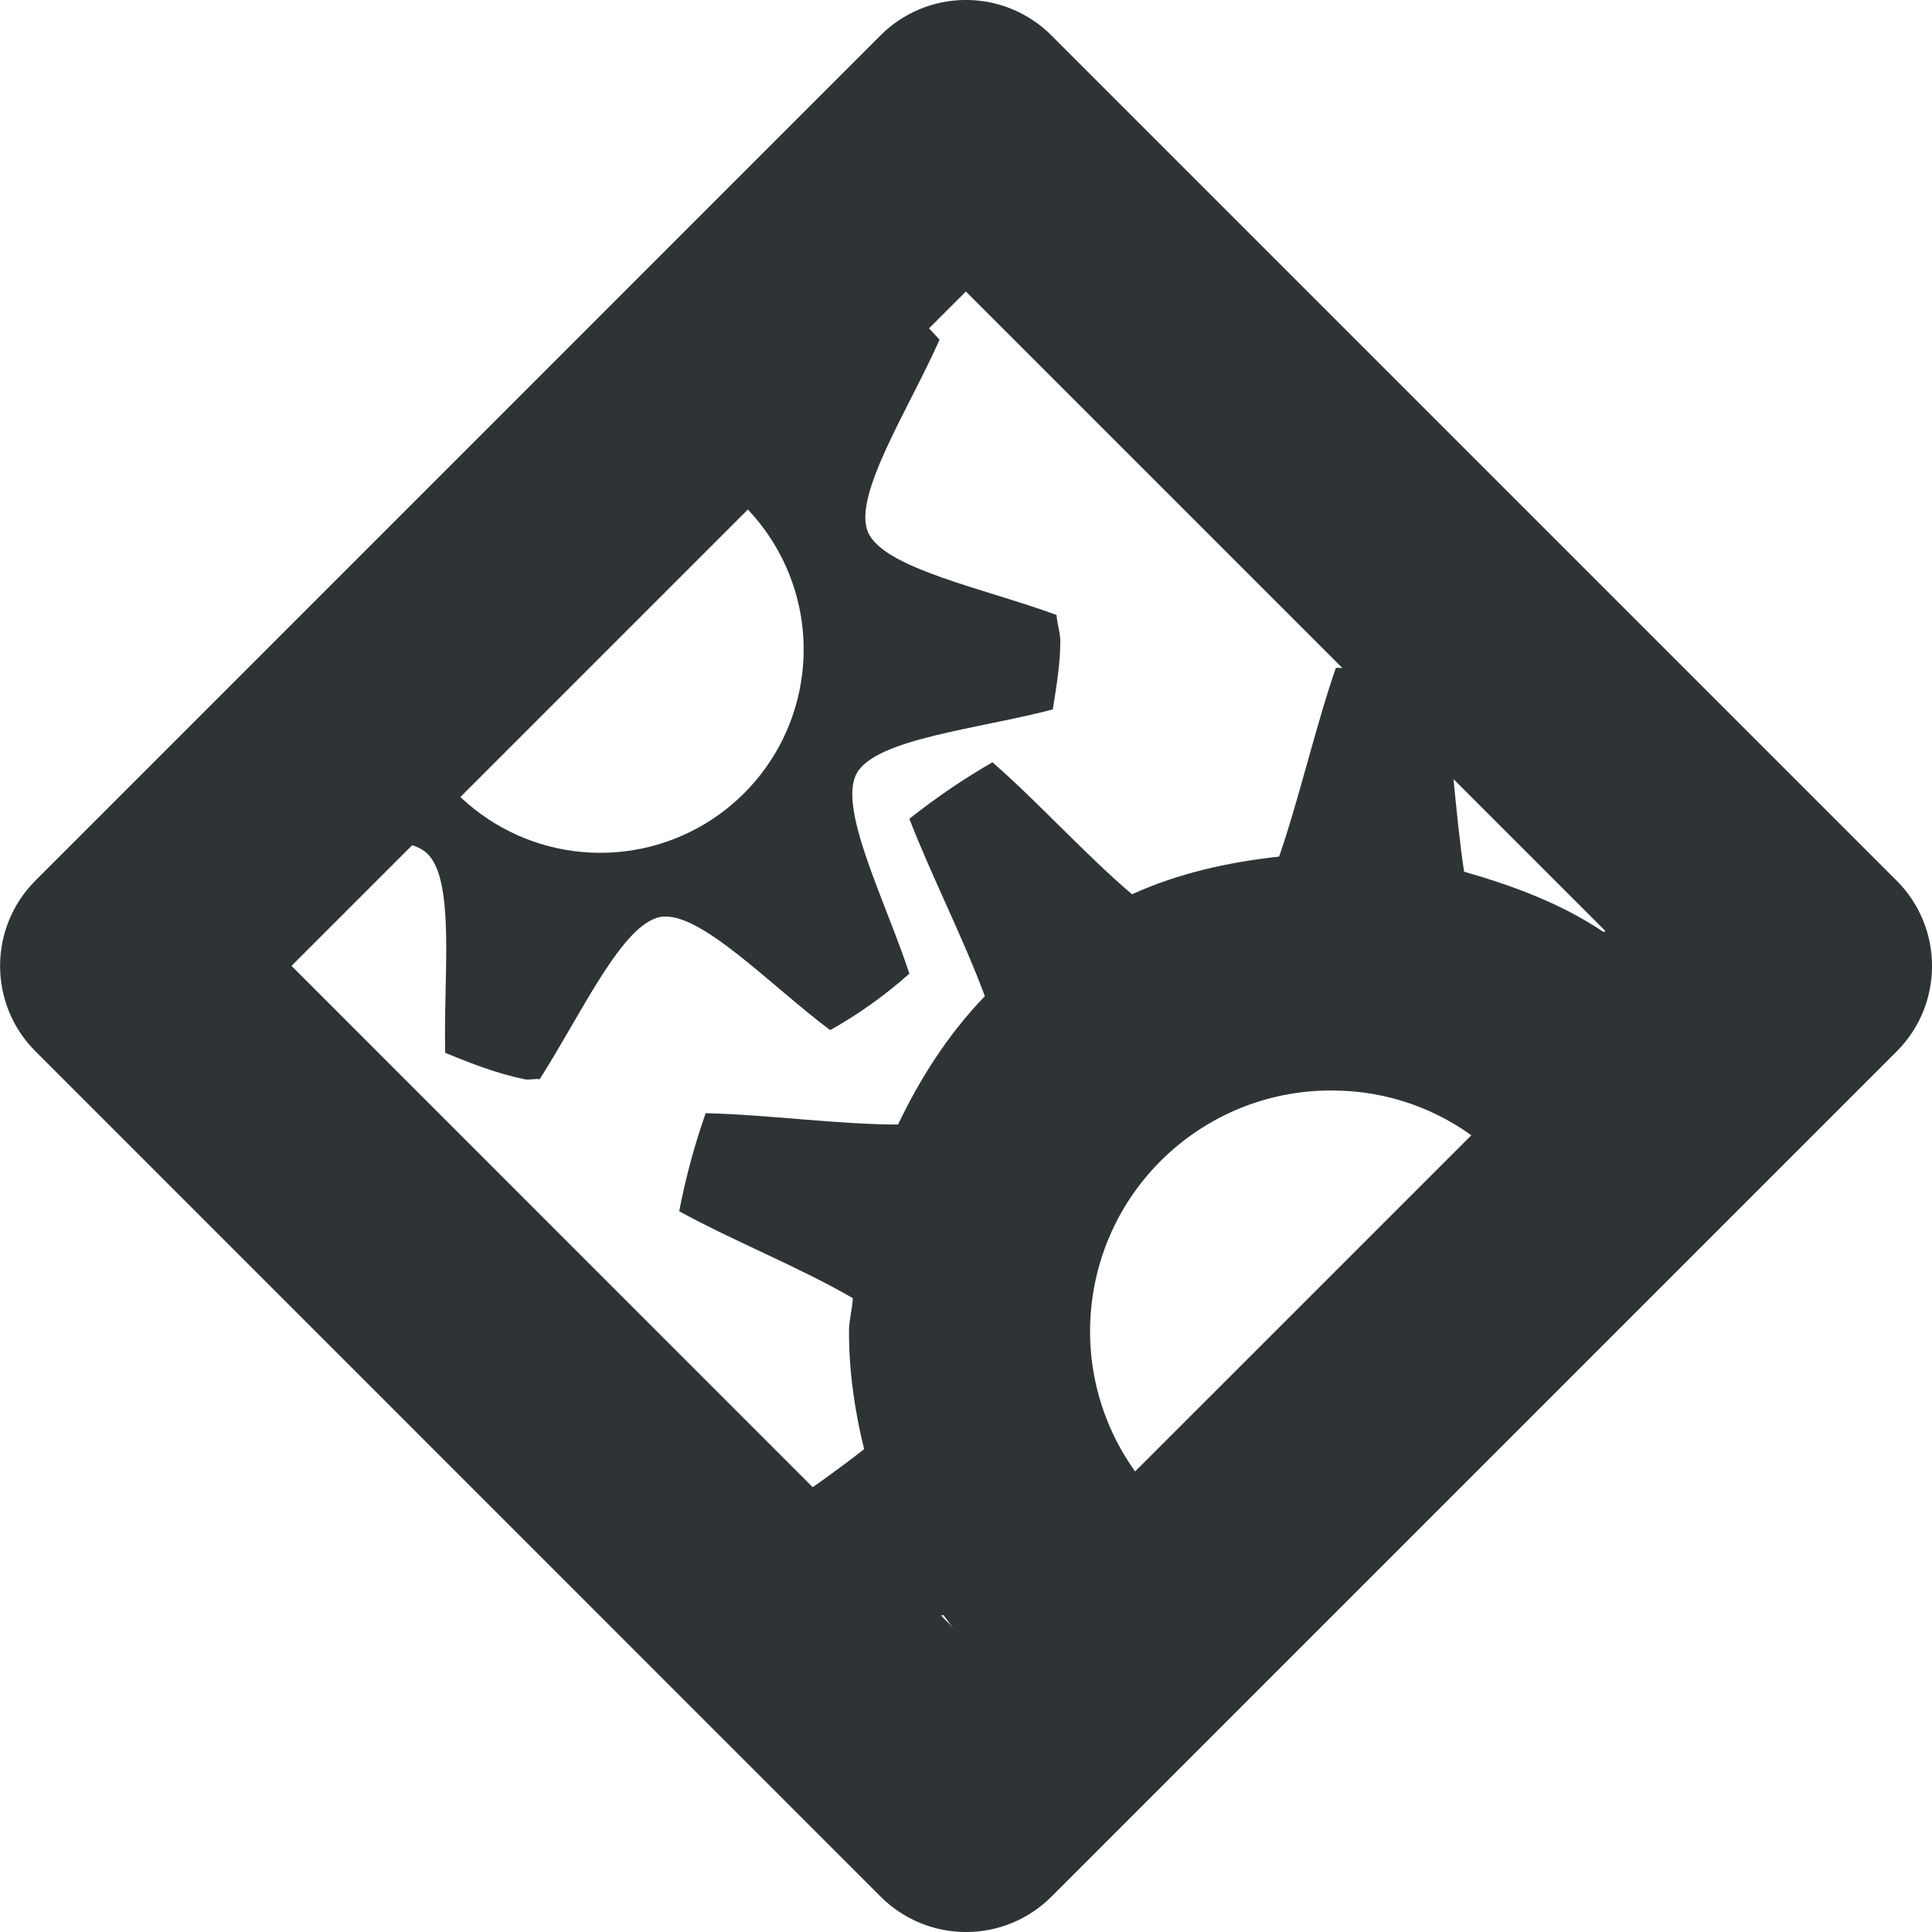
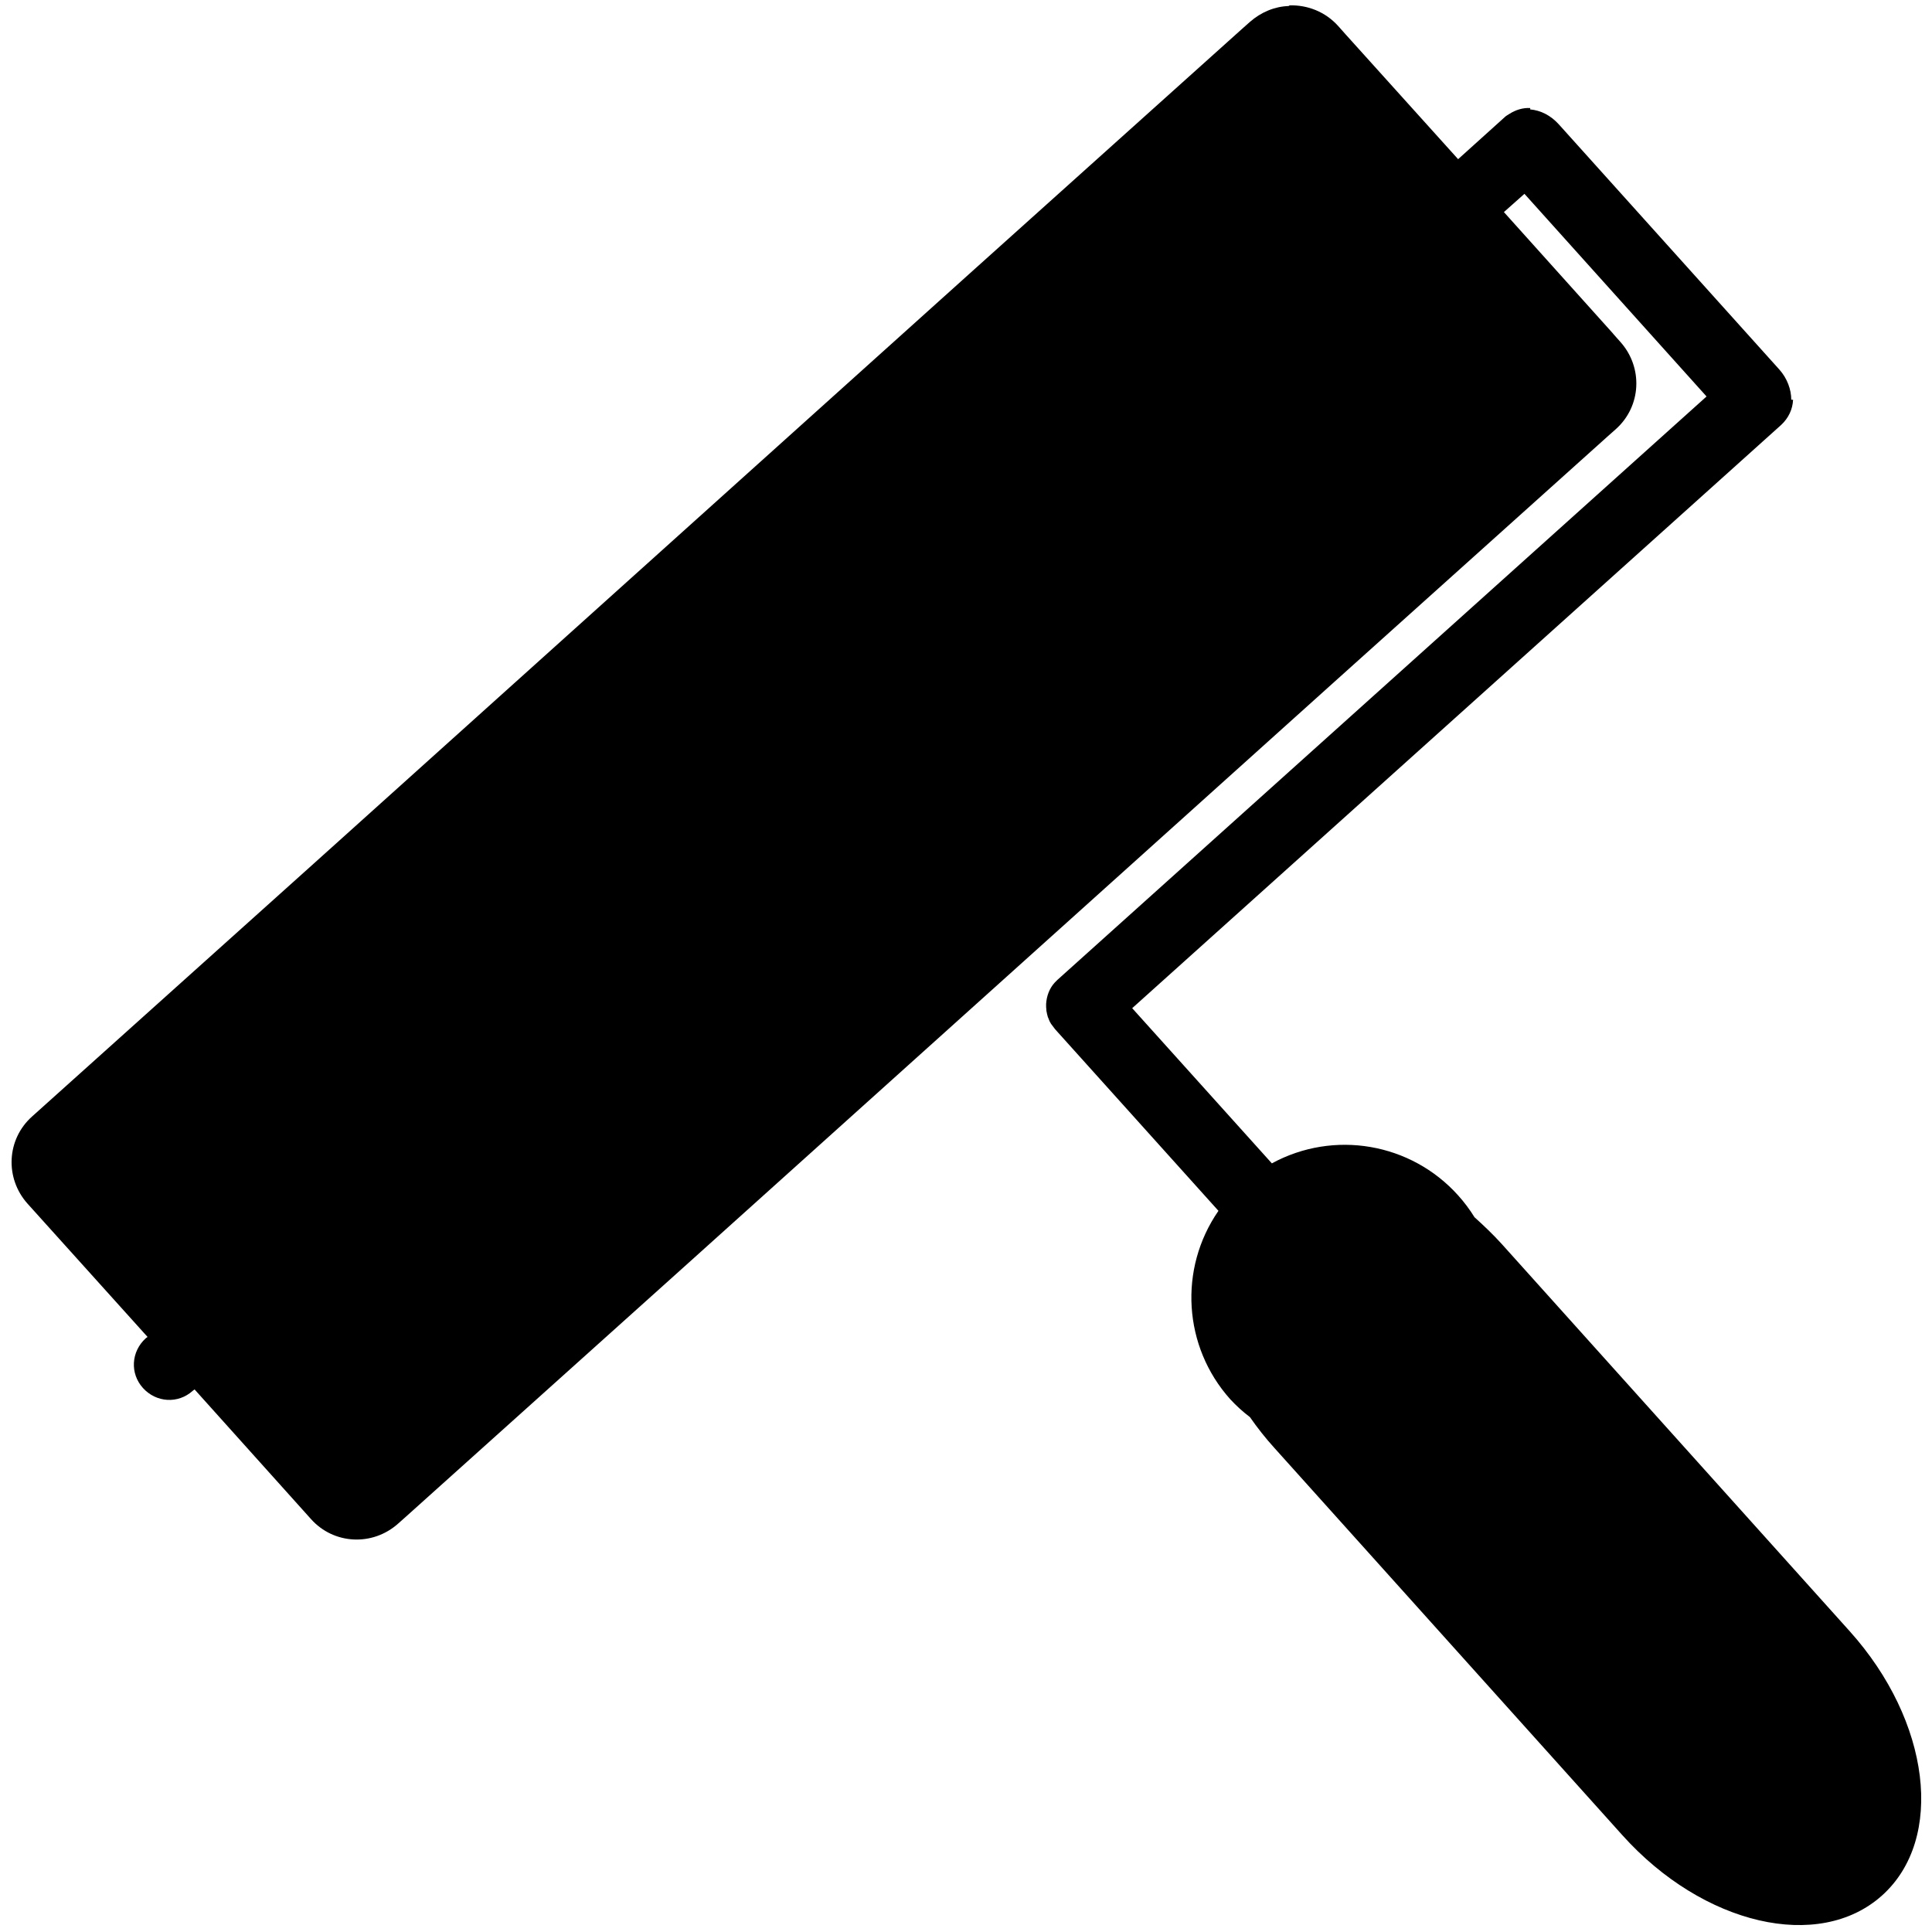
- <svg xmlns="http://www.w3.org/2000/svg" width="16" height="16">
-   <g color="#000" fill="#2e3436">
-     <path d="M7.188 2.281c-.094.056-.192.125-.29.19L5.566 3.803a1.684 1.684 0 11-2.17 2.17L2.332 7.037c.506-.069 1.017-.136 1.2.026.242.214.139 1.031.155 1.656.213.088.427.171.657.219.04.008.085-.007.125 0 .337-.525.683-1.288 1-1.344.322-.057.905.562 1.406.937a3.67 3.67 0 00.656-.468c-.195-.595-.594-1.369-.437-1.657.158-.29 1.019-.37 1.625-.531.028-.183.062-.371.062-.562 0-.075-.027-.146-.031-.22-.587-.217-1.435-.385-1.562-.687-.128-.302.34-1.021.593-1.593a3.722 3.722 0 00-.593-.532zm3.875 3.25c-.165.475-.305 1.086-.47 1.563-.43.047-.84.14-1.218.312-.38-.322-.787-.773-1.156-1.093a5.562 5.562 0 00-.688.468c.177.46.453 1.001.625 1.469-.298.309-.531.67-.719 1.063-.494 0-1.102-.084-1.593-.094a5.68 5.68 0 00-.219.812c.435.24 1.006.468 1.438.72-.006.093-.032.185-.032.28 0 .333.049.66.125.97-.382.304-.898.63-1.28.937.015.044.04.083.058.127l.613.613c.417-.1.868-.223 1.266-.303.248.343.532.626.875.875-.027.135-.068.283-.104.428.174-.063.34-.155.482-.297l1.432-1.432a1.994 1.994 0 01.533-3.918c.919 0 1.684.623 1.918 1.467l1.338-1.338c.06-.06.11-.124.156-.191-.035-.062-.06-.13-.1-.188.096-.152.205-.31.315-.47.017-.348-.1-.7-.37-.971l-.177-.176c-.28.192-.561.387-.83.555-.345-.233-.746-.383-1.156-.5-.077-.507-.107-1.132-.187-1.625a5.44 5.44 0 00-.875-.063zm-9.247.608c-.087.068-.173.138-.254.205l.014.035z" style="marker:none" overflow="visible" />
-     <path d="M8.707.293a1 1 0 00-1.415 0l-6.999 7a1 1 0 000 1.413l7 7.001a1 1 0 001.415 0l7-7a1 1 0 000-1.413zm-.708 2.121l5.587 5.587L8 13.586 2.414 7.999z" style="line-height:normal;font-variant-ligatures:normal;font-variant-position:normal;font-variant-caps:normal;font-variant-numeric:normal;font-variant-alternates:normal;font-feature-settings:normal;text-indent:0;text-align:start;text-decoration-line:none;text-decoration-style:solid;text-decoration-color:#000;text-transform:none;text-orientation:mixed;shape-padding:0;isolation:auto;mix-blend-mode:normal;marker:none" font-weight="400" font-family="sans-serif" overflow="visible" />
+ <svg xmlns="http://www.w3.org/2000/svg" width="4.233mm" height="4.233mm" viewBox="0 0 4.233 4.233" version="1.1" id="svg23045">
+   <defs id="defs23042" />
+   <g id="layer1" transform="translate(-110.4347,-196.2598)">
+     <path id="rect16210" style="display:inline;fill:#000000;fill-opacity:1;stroke:#000000;stroke-width:0;stroke-linecap:round;stroke-linejoin:round;stroke-dashoffset:34.5;paint-order:markers stroke fill;enable-background:new" d="m 113.258,196.273 c -0.03,0.001 -0.06,0.013 -0.085,0.035 l -0.018,0.016 -0.599,0.538 -0.717,0.645 -0.717,0.645 -0.617,0.554 c -0.056,0.05 -0.06,0.135 -0.01,0.191 l 0.263,0.292 -0.004,0.003 c -0.032,0.029 -0.035,0.077 -0.006,0.109 0.029,0.032 0.077,0.035 0.109,0.006 l 0.004,-0.003 0.255,0.284 c 0.05,0.056 0.135,0.06 0.191,0.01 l 0.018,-0.016 0.599,-0.538 0.717,-0.645 0.717,-0.645 0.599,-0.538 0.018,-0.016 c 0.056,-0.05 0.06,-0.135 0.01,-0.191 l -0.016,-0.018 c -1.7e-4,-1.8e-4 -1.9e-4,-2.6e-4 -2.6e-4,-5.3e-4 l -0.239,-0.266 0.045,-0.04 0.399,0.444 -1.422,1.278 c -0.003,0.003 -0.005,0.005 -0.008,0.008 l 0.002,-0.002 c -0.012,0.013 -0.018,0.03 -0.019,0.047 -1.9e-4,0.004 7e-5,0.009 5.3e-4,0.013 6e-5,5.3e-4 3e-5,0.001 10e-5,0.002 7.9e-4,0.005 0.002,0.009 0.003,0.013 8e-5,1.9e-4 1.3e-4,2.6e-4 2e-4,8e-4 2e-5,7e-5 7e-5,1.3e-4 1e-4,1.9e-4 l 10e-5,1e-4 c 0.002,0.004 0.003,0.009 0.006,0.013 1.3e-4,1.9e-4 1.7e-4,5.3e-4 2.6e-4,8e-4 l 10e-5,1e-4 c 8e-5,1.3e-4 1.3e-4,1.9e-4 1.9e-4,2.6e-4 0.003,0.004 0.006,0.008 0.009,0.012 l 0.358,0.398 a 0.334,0.334 0 0 0 0.026,0.413 0.334,0.334 0 0 0 0.043,0.039 c 0.016,0.023 0.034,0.046 0.054,0.068 l 0.762,0.848 c 0.177,0.197 0.431,0.256 0.569,0.132 0.138,-0.124 0.106,-0.382 -0.071,-0.579 l -0.762,-0.848 c -0.019,-0.021 -0.04,-0.041 -0.06,-0.059 a 0.334,0.334 0 0 0 -0.036,-0.048 0.334,0.334 0 0 0 -0.408,-0.07 l -0.306,-0.34 1.422,-1.278 c 0.016,-0.015 0.025,-0.034 0.026,-0.055 l -0.004,-1.8e-4 c 1.6e-4,-0.022 -0.009,-0.047 -0.026,-0.066 l -0.483,-0.537 c -0.018,-0.02 -0.04,-0.031 -0.063,-0.033 l 1.1e-4,-0.003 c -0.016,-0.001 -0.032,0.004 -0.046,0.013 -0.003,0.002 -0.007,0.004 -0.01,0.007 l -0.102,0.092 -0.247,-0.274 -0.016,-0.018 c -0.028,-0.031 -0.067,-0.046 -0.106,-0.045 z" />
  </g>
</svg>
